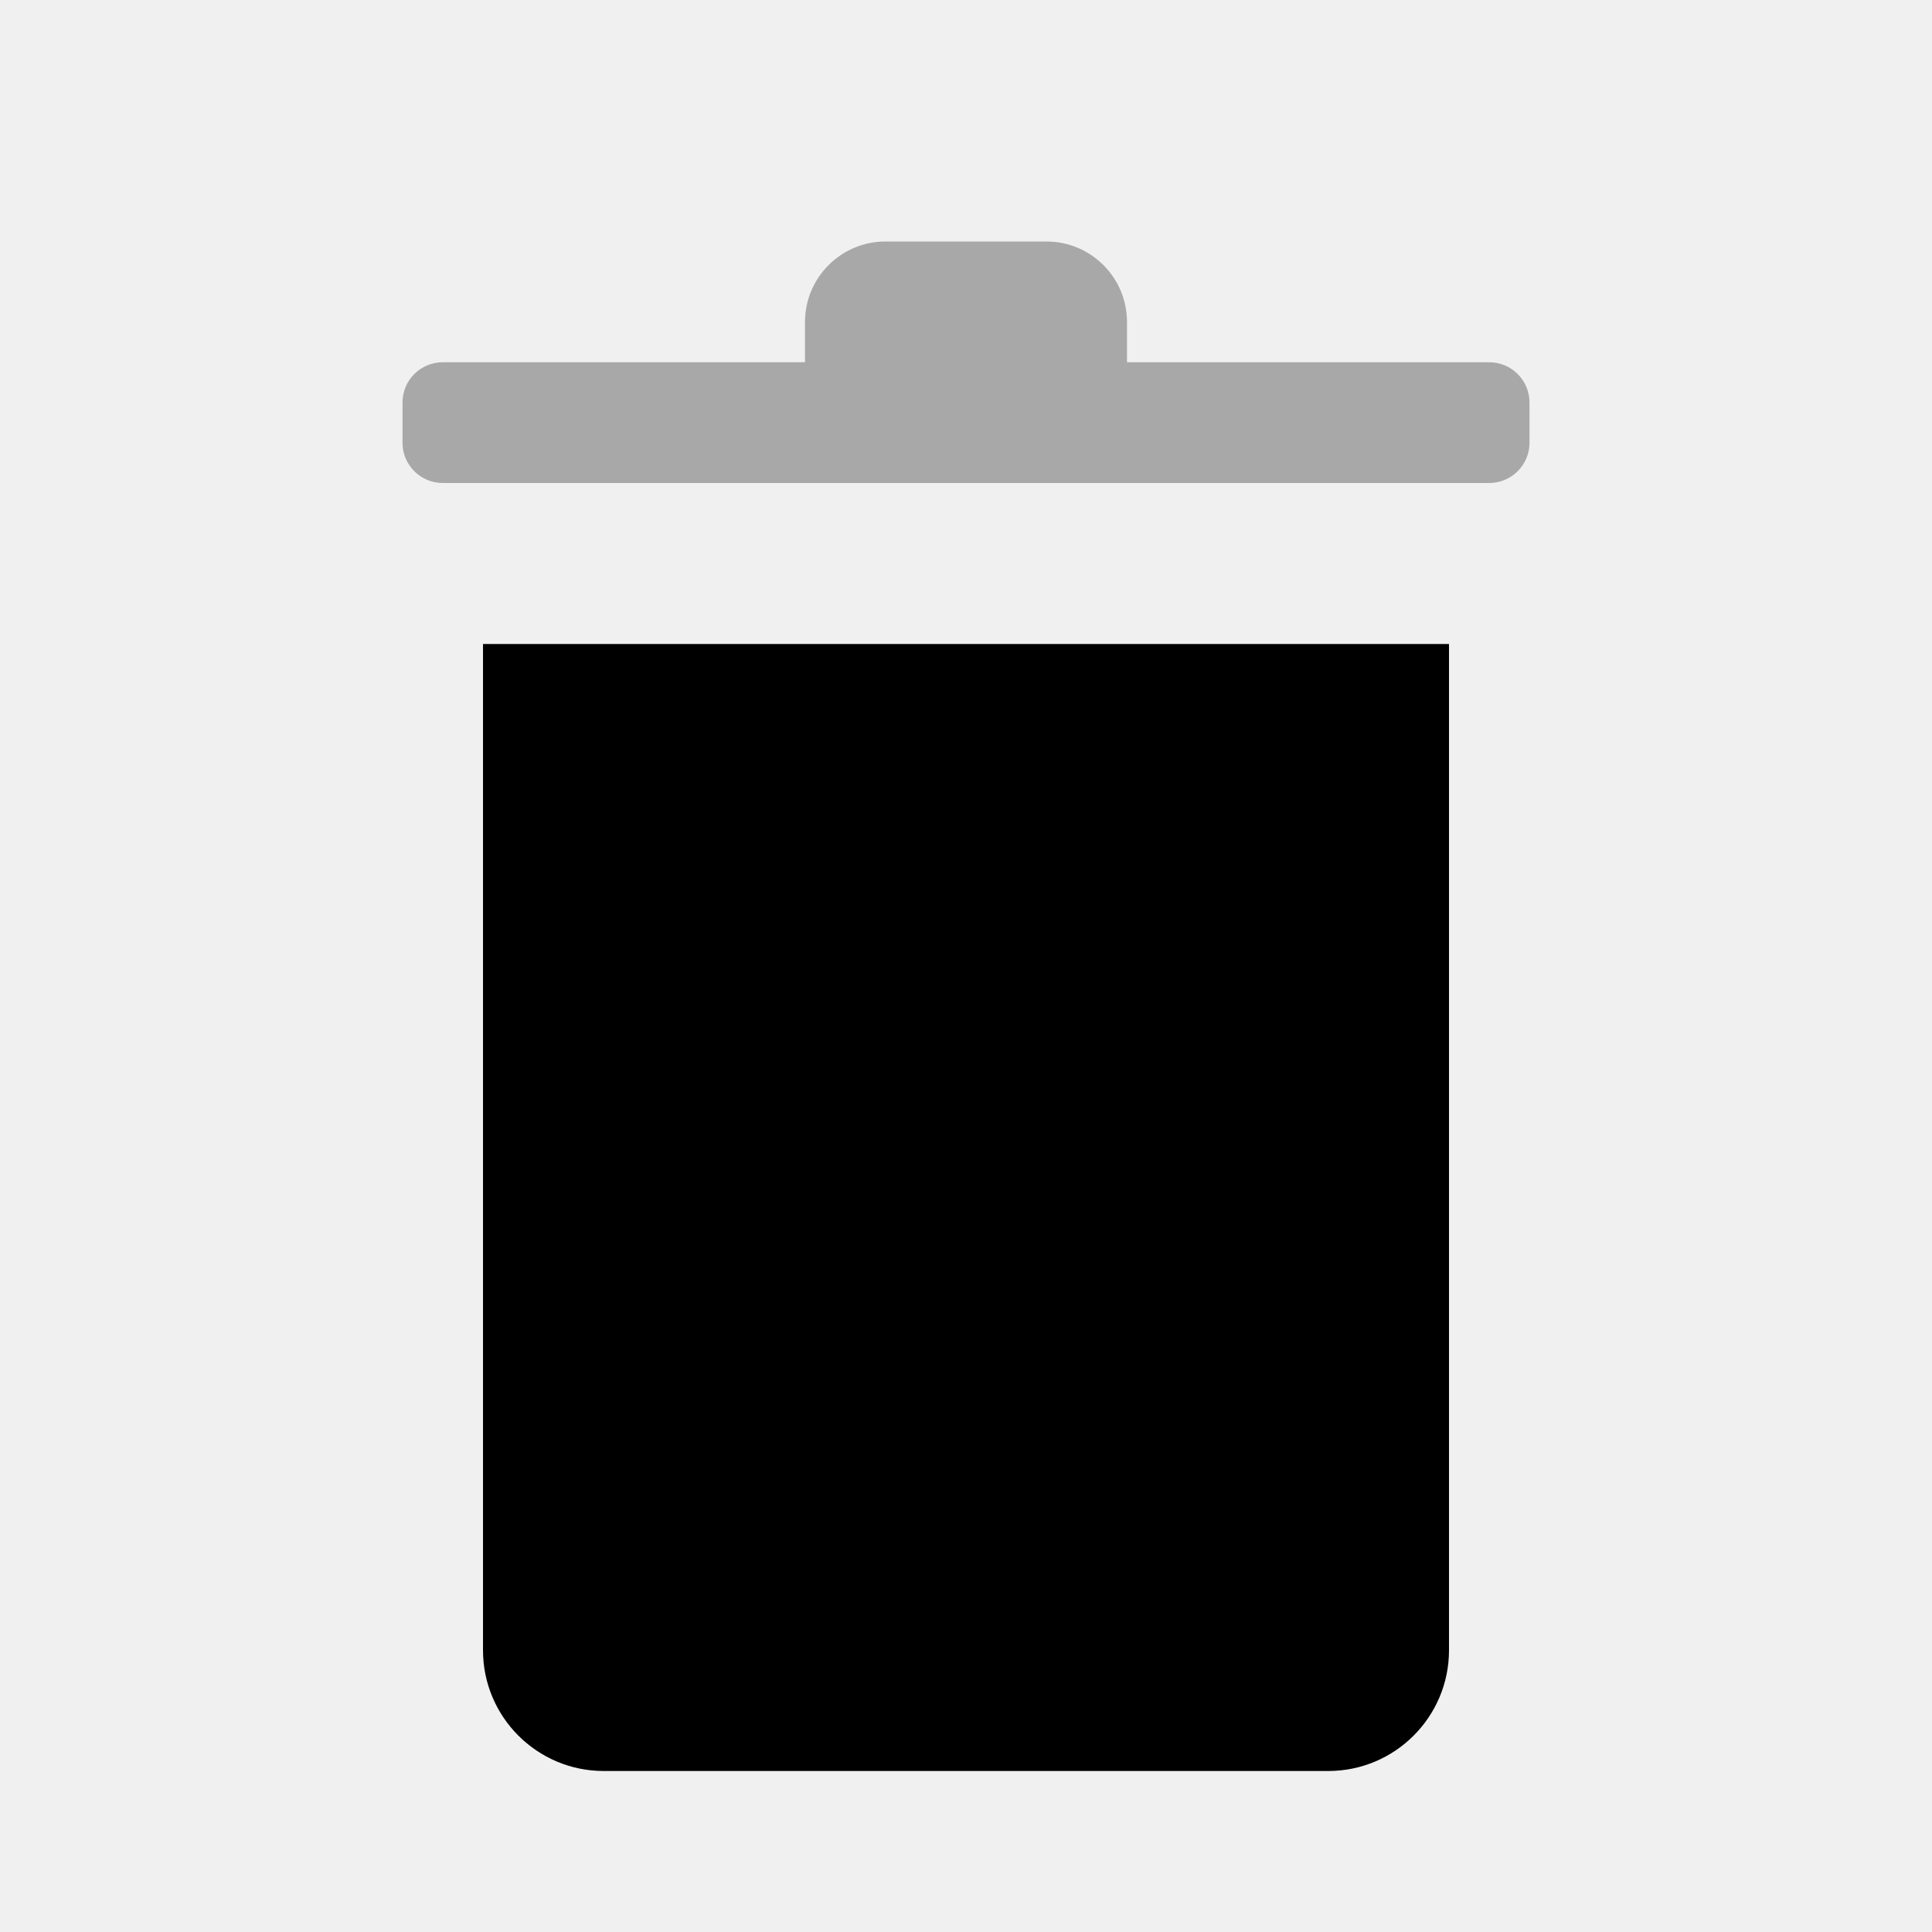
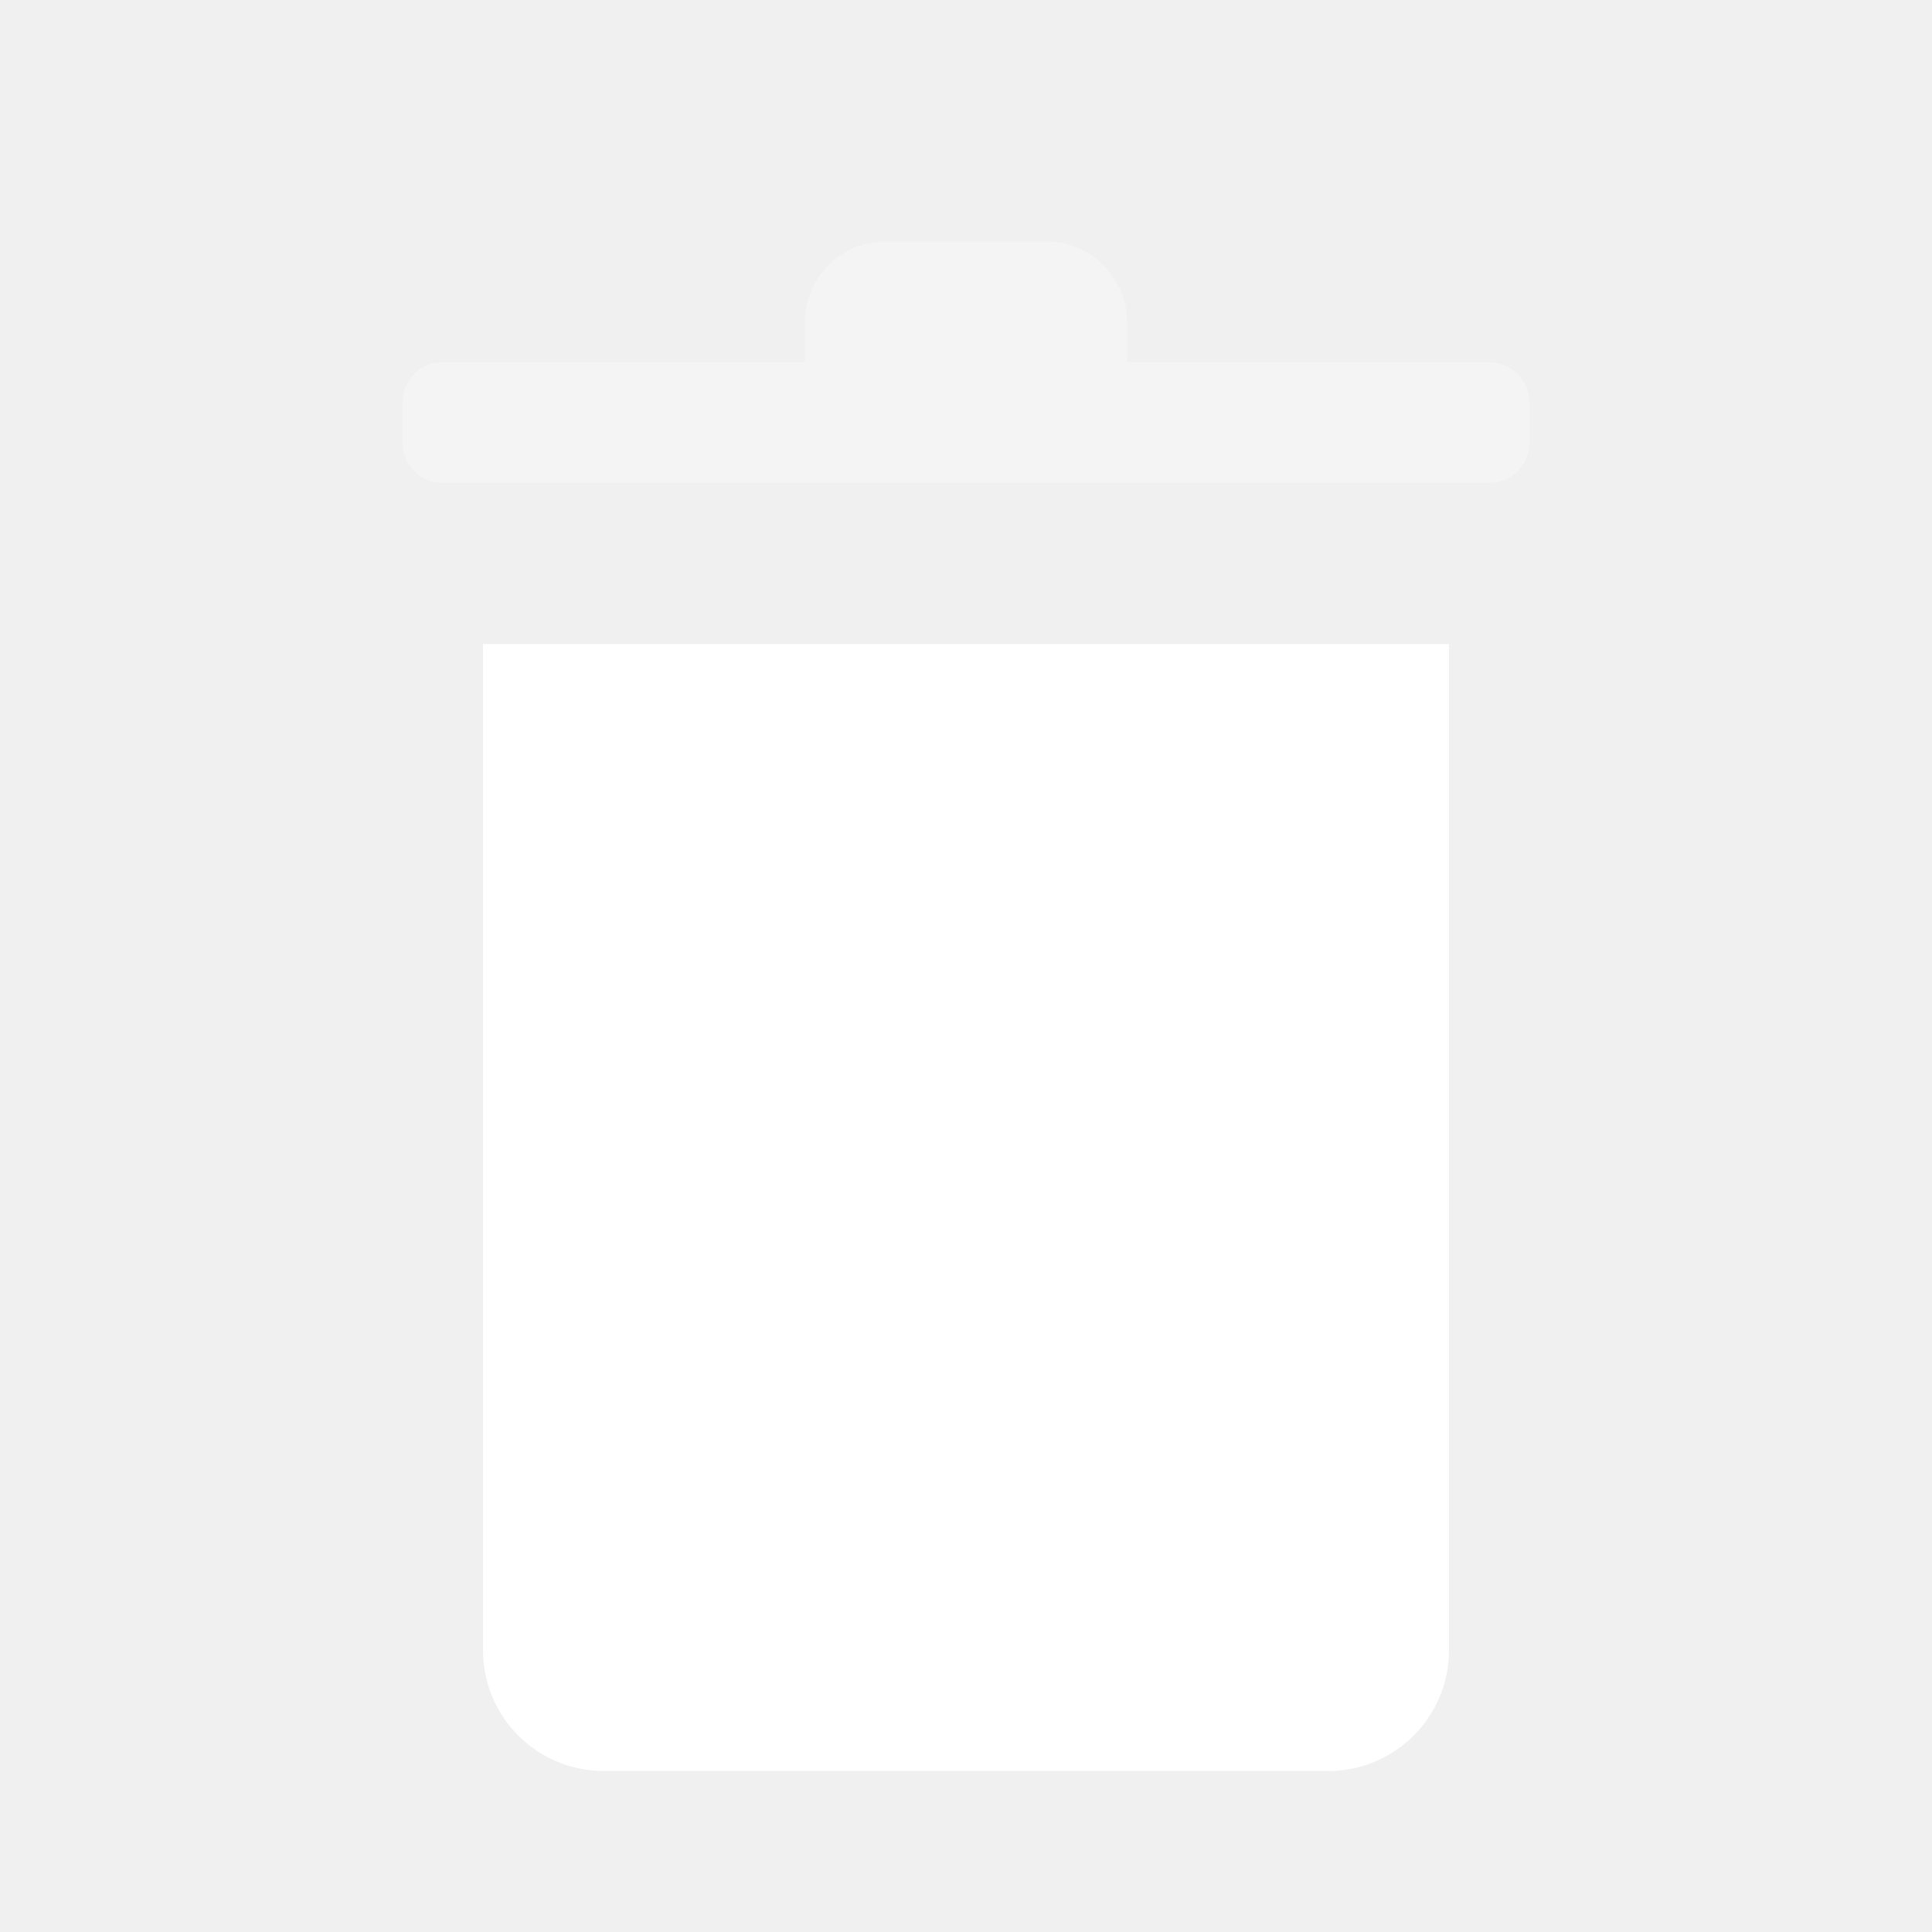
<svg xmlns="http://www.w3.org/2000/svg" width="24px" height="24px" viewBox="0 0 24 24" version="1.1">
  <defs />
  <g id="Stockholm-icons-/-General-/-Trash" stroke="none" stroke-width="1" fill="none" fill-rule="evenodd">
    <rect id="bound" x="0" y="0" width="24" height="24" />
-     <path d="M6,8 L6,20.5 C6,21.328 6.672,22 7.5,22 L16.5,22 C17.328,22 18,21.328 18,20.5 L18,8 L6,8 Z" id="round" fill="#000000" fill-rule="nonzero" />
-     <path d="M14,4.5 L14,4 C14,3.448 13.552,3 13,3 L11,3 C10.448,3 10,3.448 10,4 L10,4.5 L5.5,4.5 C5.224,4.5 5,4.724 5,5 L5,5.5 C5,5.776 5.224,6 5.5,6 L18.5,6 C18.776,6 19,5.776 19,5.5 L19,5 C19,4.724 18.776,4.5 18.5,4.5 L14,4.5 Z" id="Shape" fill="#000000" opacity="0.3" />
+     <path d="M6,8 L6,20.5 C6,21.328 6.672,22 7.5,22 L16.5,22 C17.328,22 18,21.328 18,20.5 L18,8 L6,8 Z" id="round" fill="#FFFFFF" fill-rule="nonzero" />
+     <path d="M14,4.5 L14,4 C14,3.448 13.552,3 13,3 L11,3 C10.448,3 10,3.448 10,4 L10,4.5 L5.5,4.5 C5.224,4.5 5,4.724 5,5 L5,5.5 C5,5.776 5.224,6 5.5,6 L18.5,6 C18.776,6 19,5.776 19,5.5 L19,5 C19,4.724 18.776,4.5 18.5,4.5 L14,4.5 Z" id="Shape" fill="#FFFFFF" opacity="0.3" />
  </g>
</svg>
